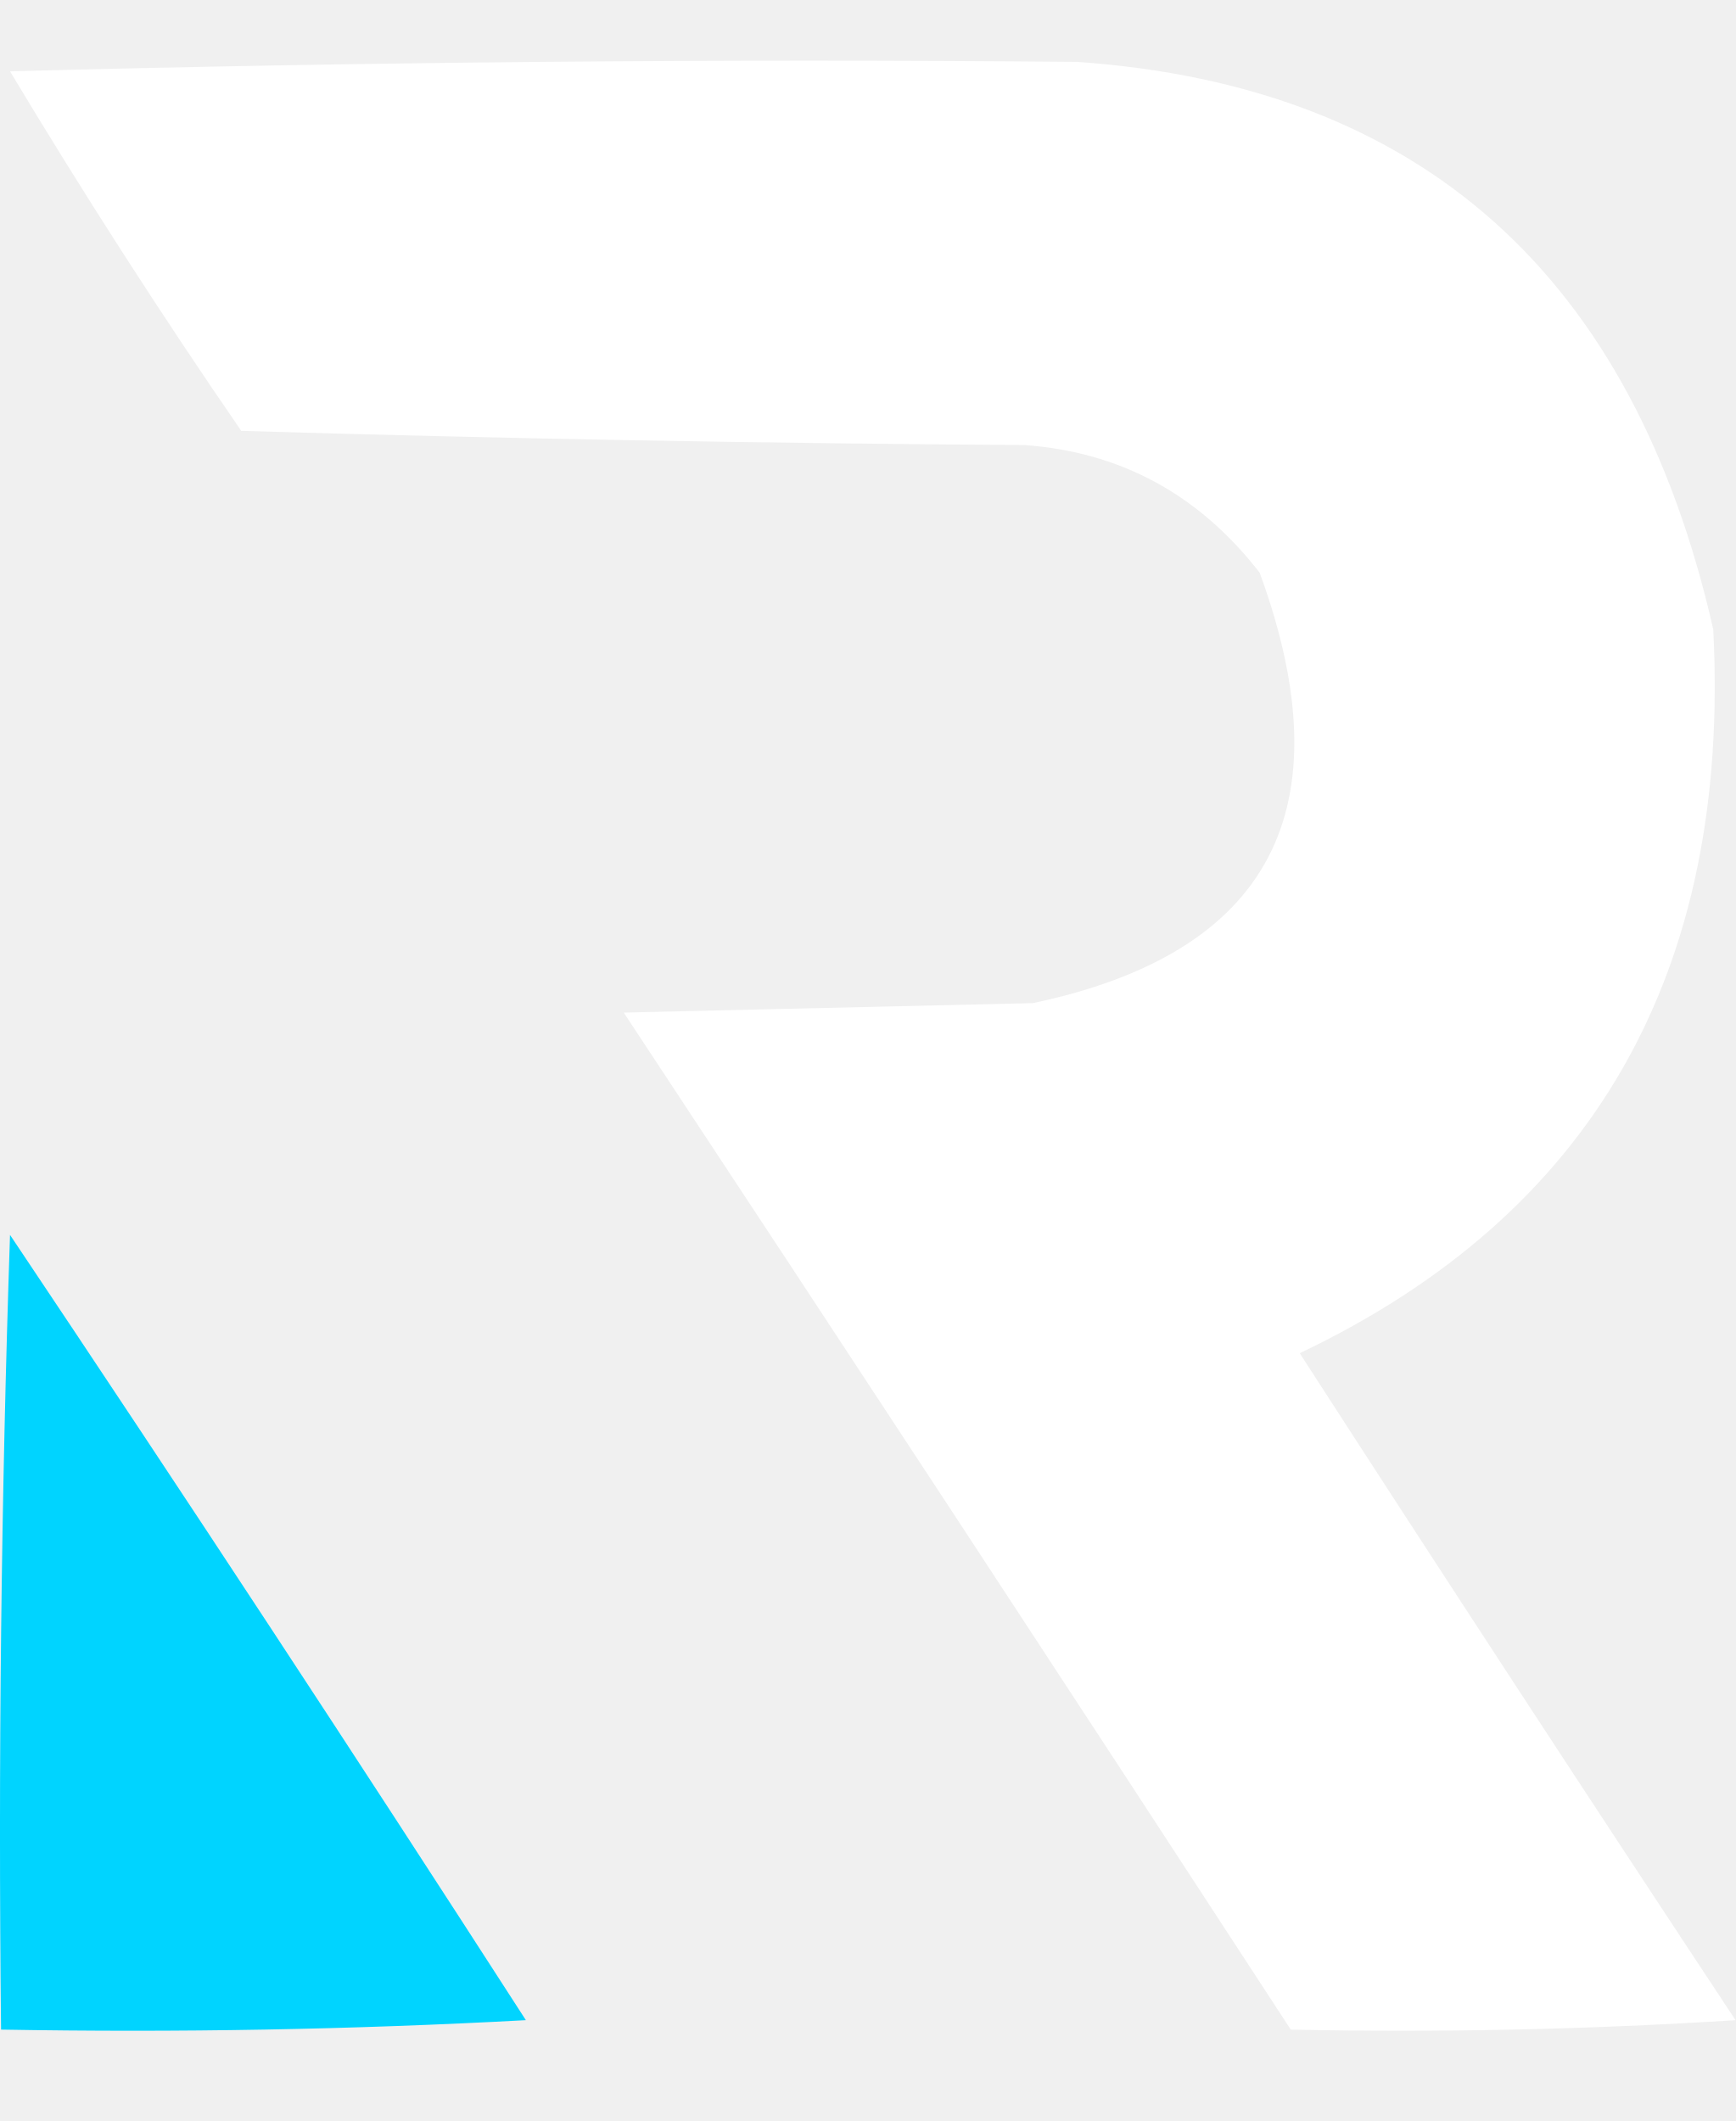
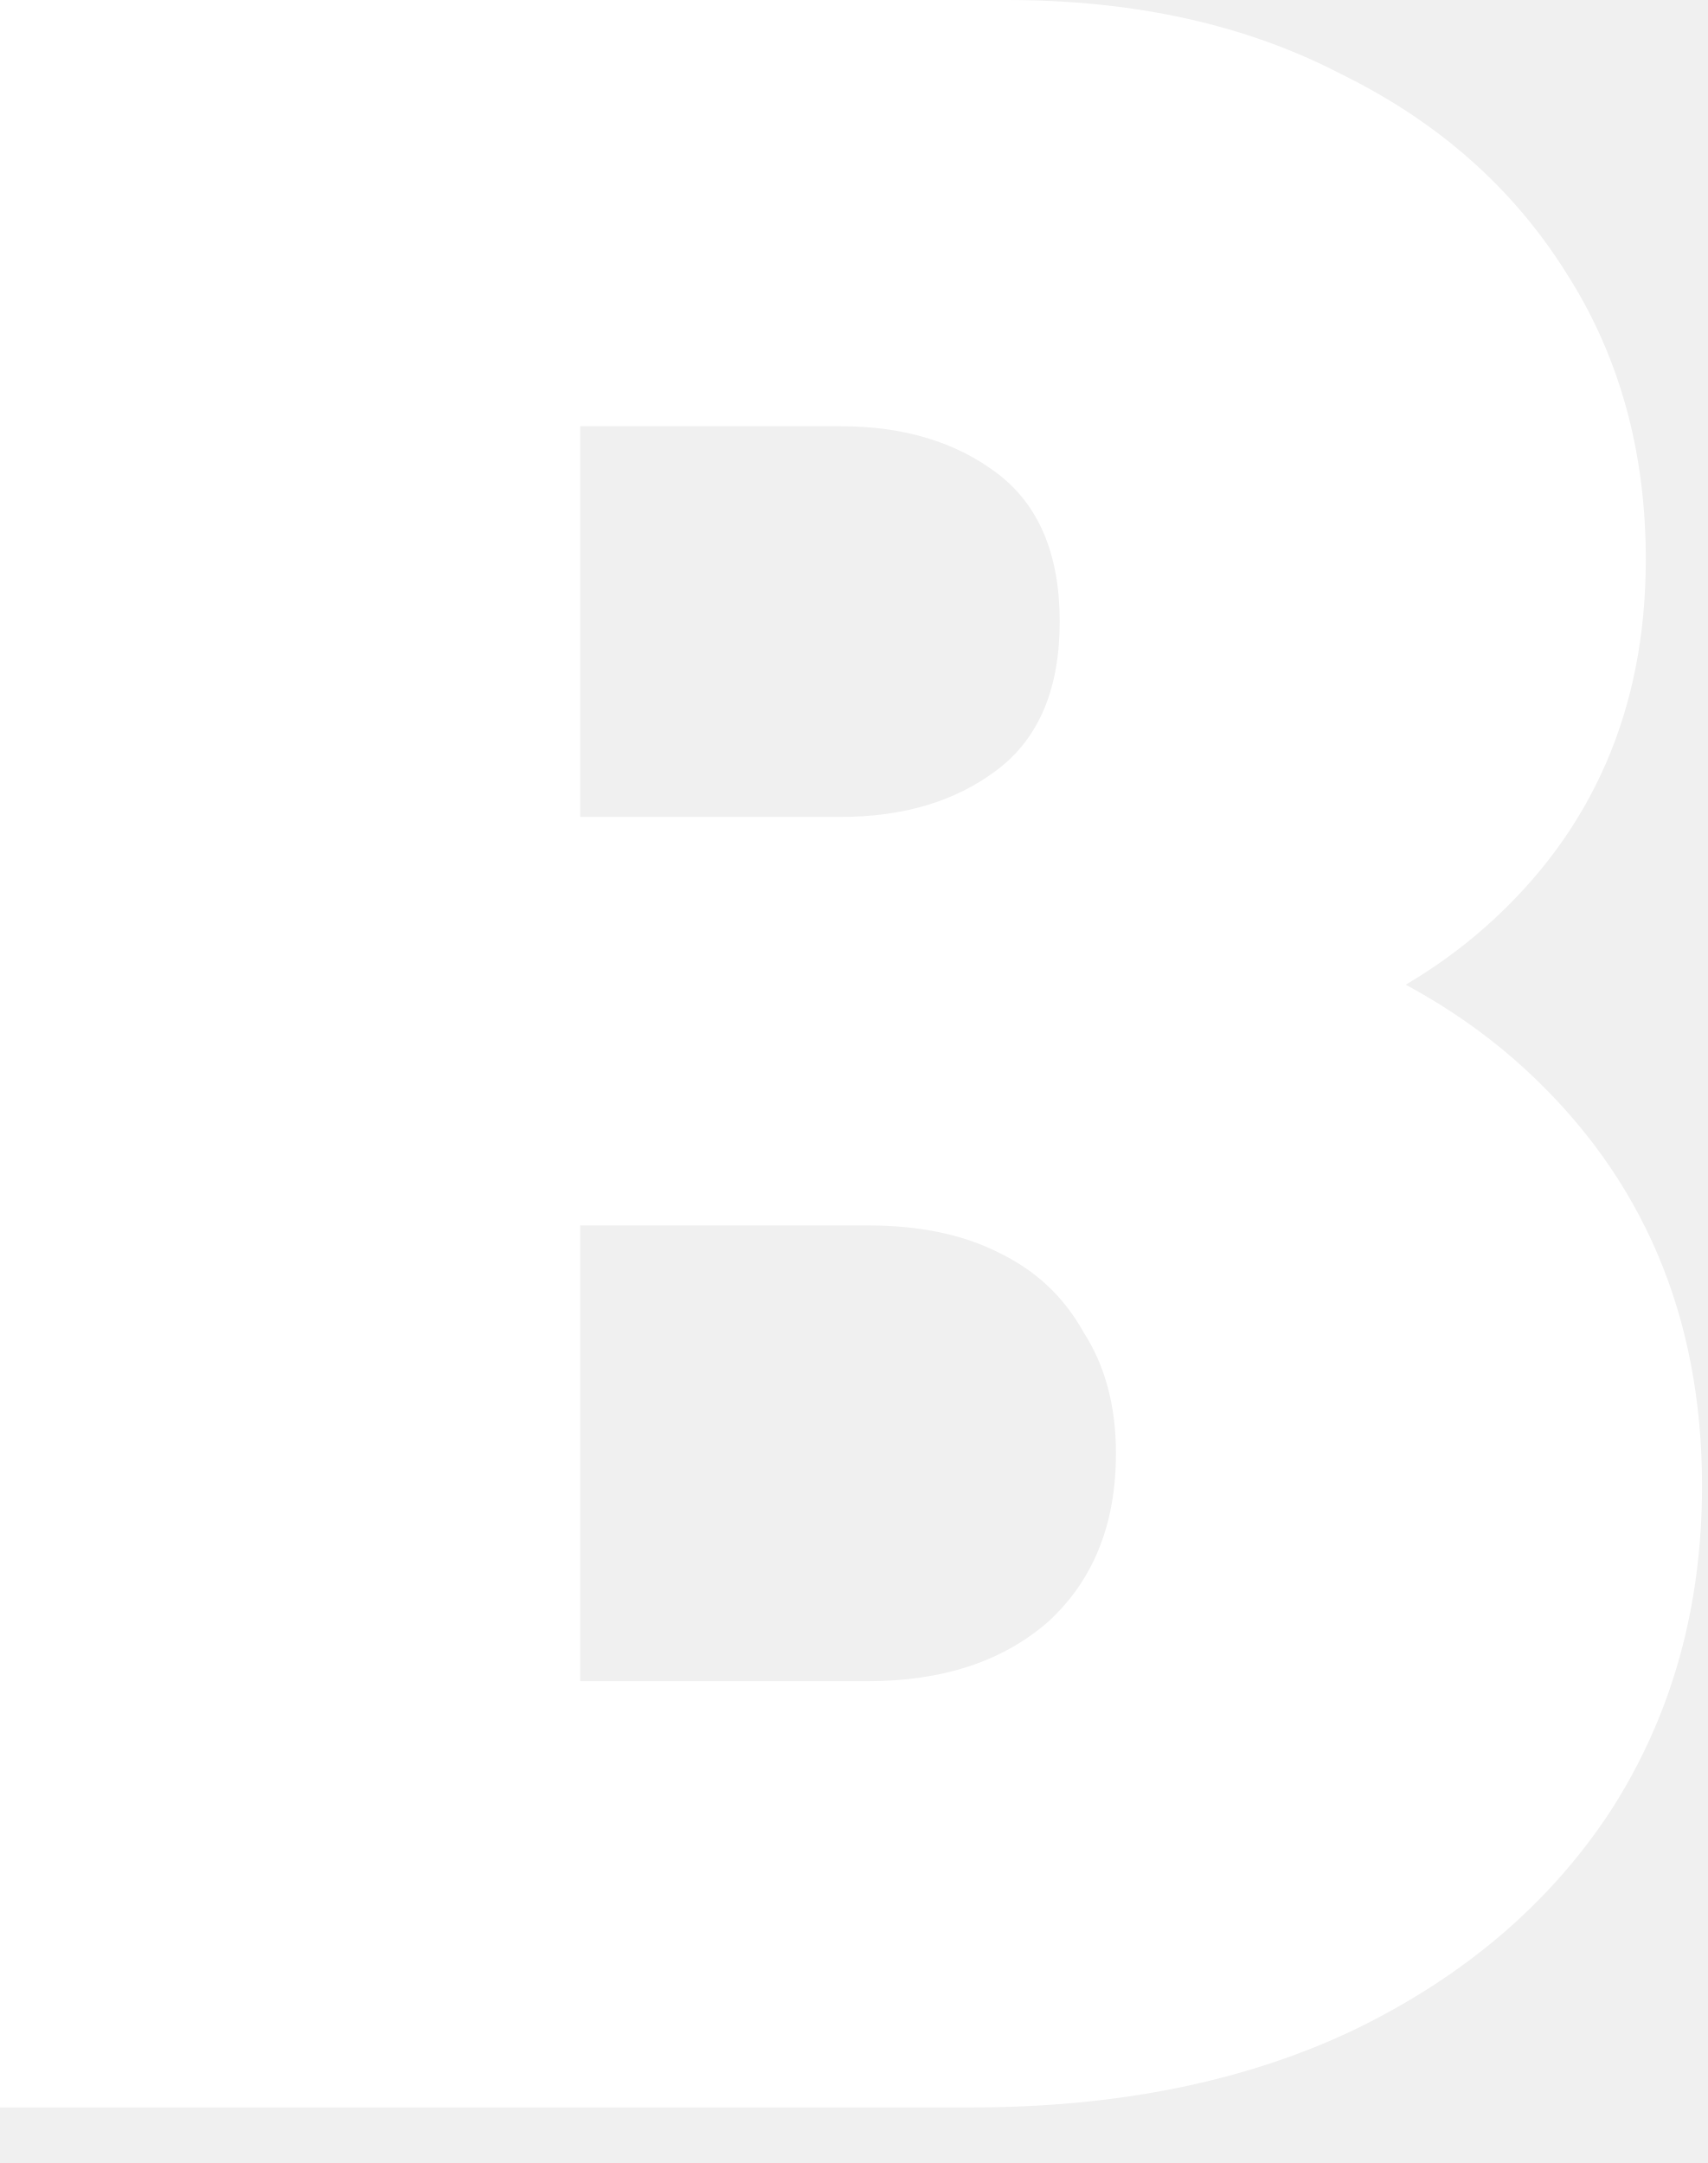
- <svg xmlns="http://www.w3.org/2000/svg" width="18" height="22" viewBox="0 0 18 22" fill="none">
-   <path fill-rule="evenodd" clip-rule="evenodd" d="M11.173 0.642C14.738 0.891 16.936 2.854 17.769 6.529C17.951 10.087 16.521 12.589 13.48 14.036C14.975 16.351 16.482 18.657 18 20.954C16.479 21.051 14.941 21.084 13.387 21.052C11.093 17.53 8.787 14.014 6.469 10.503C7.883 10.471 9.298 10.438 10.712 10.405C13.178 9.885 13.962 8.396 13.065 5.941C12.434 5.127 11.619 4.686 10.62 4.616C7.913 4.599 5.207 4.55 2.502 4.469C1.664 3.251 0.865 2.008 0.104 0.74C3.778 0.642 7.468 0.609 11.173 0.642Z" fill="white" />
-   <path fill-rule="evenodd" clip-rule="evenodd" d="M0.104 12.809C1.91 15.506 3.693 18.221 5.454 20.954C3.656 21.052 1.842 21.084 0.011 21.052C-0.019 18.287 0.012 15.54 0.104 12.809Z" fill="#00D4FF" />
+ <svg xmlns="http://www.w3.org/2000/svg" width="15" height="19" viewBox="0 0 15 19" fill="none">
+   <path d="M4.212 18.512V14.768H7.618C8.277 14.768 8.805 14.595 9.204 14.248C9.603 13.884 9.802 13.39 9.802 12.766C9.802 12.35 9.707 11.995 9.516 11.7C9.343 11.388 9.091 11.154 8.762 10.998C8.45 10.842 8.069 10.764 7.618 10.764H4.212V7.176H7.384C7.939 7.176 8.398 7.037 8.762 6.76C9.126 6.483 9.308 6.049 9.308 5.46C9.308 4.871 9.126 4.437 8.762 4.16C8.398 3.883 7.939 3.744 7.384 3.744H4.212V-3.74317e-05H8.84C9.967 -3.74317e-05 10.946 0.217 11.778 0.65C12.627 1.066 13.286 1.647 13.754 2.392C14.222 3.12 14.456 3.961 14.456 4.914C14.456 6.231 13.988 7.306 13.052 8.138C12.116 8.97 10.747 9.447 8.944 9.568L8.892 7.774C10.851 7.895 12.35 8.433 13.39 9.386C14.43 10.339 14.95 11.561 14.95 13.052C14.95 14.127 14.681 15.08 14.144 15.912C13.607 16.727 12.853 17.368 11.882 17.836C10.929 18.287 9.811 18.512 8.528 18.512H4.212ZM6.45593e-05 18.512V-3.74317e-05H5.096V18.512H6.45593e-05Z" fill="white" />
</svg>
